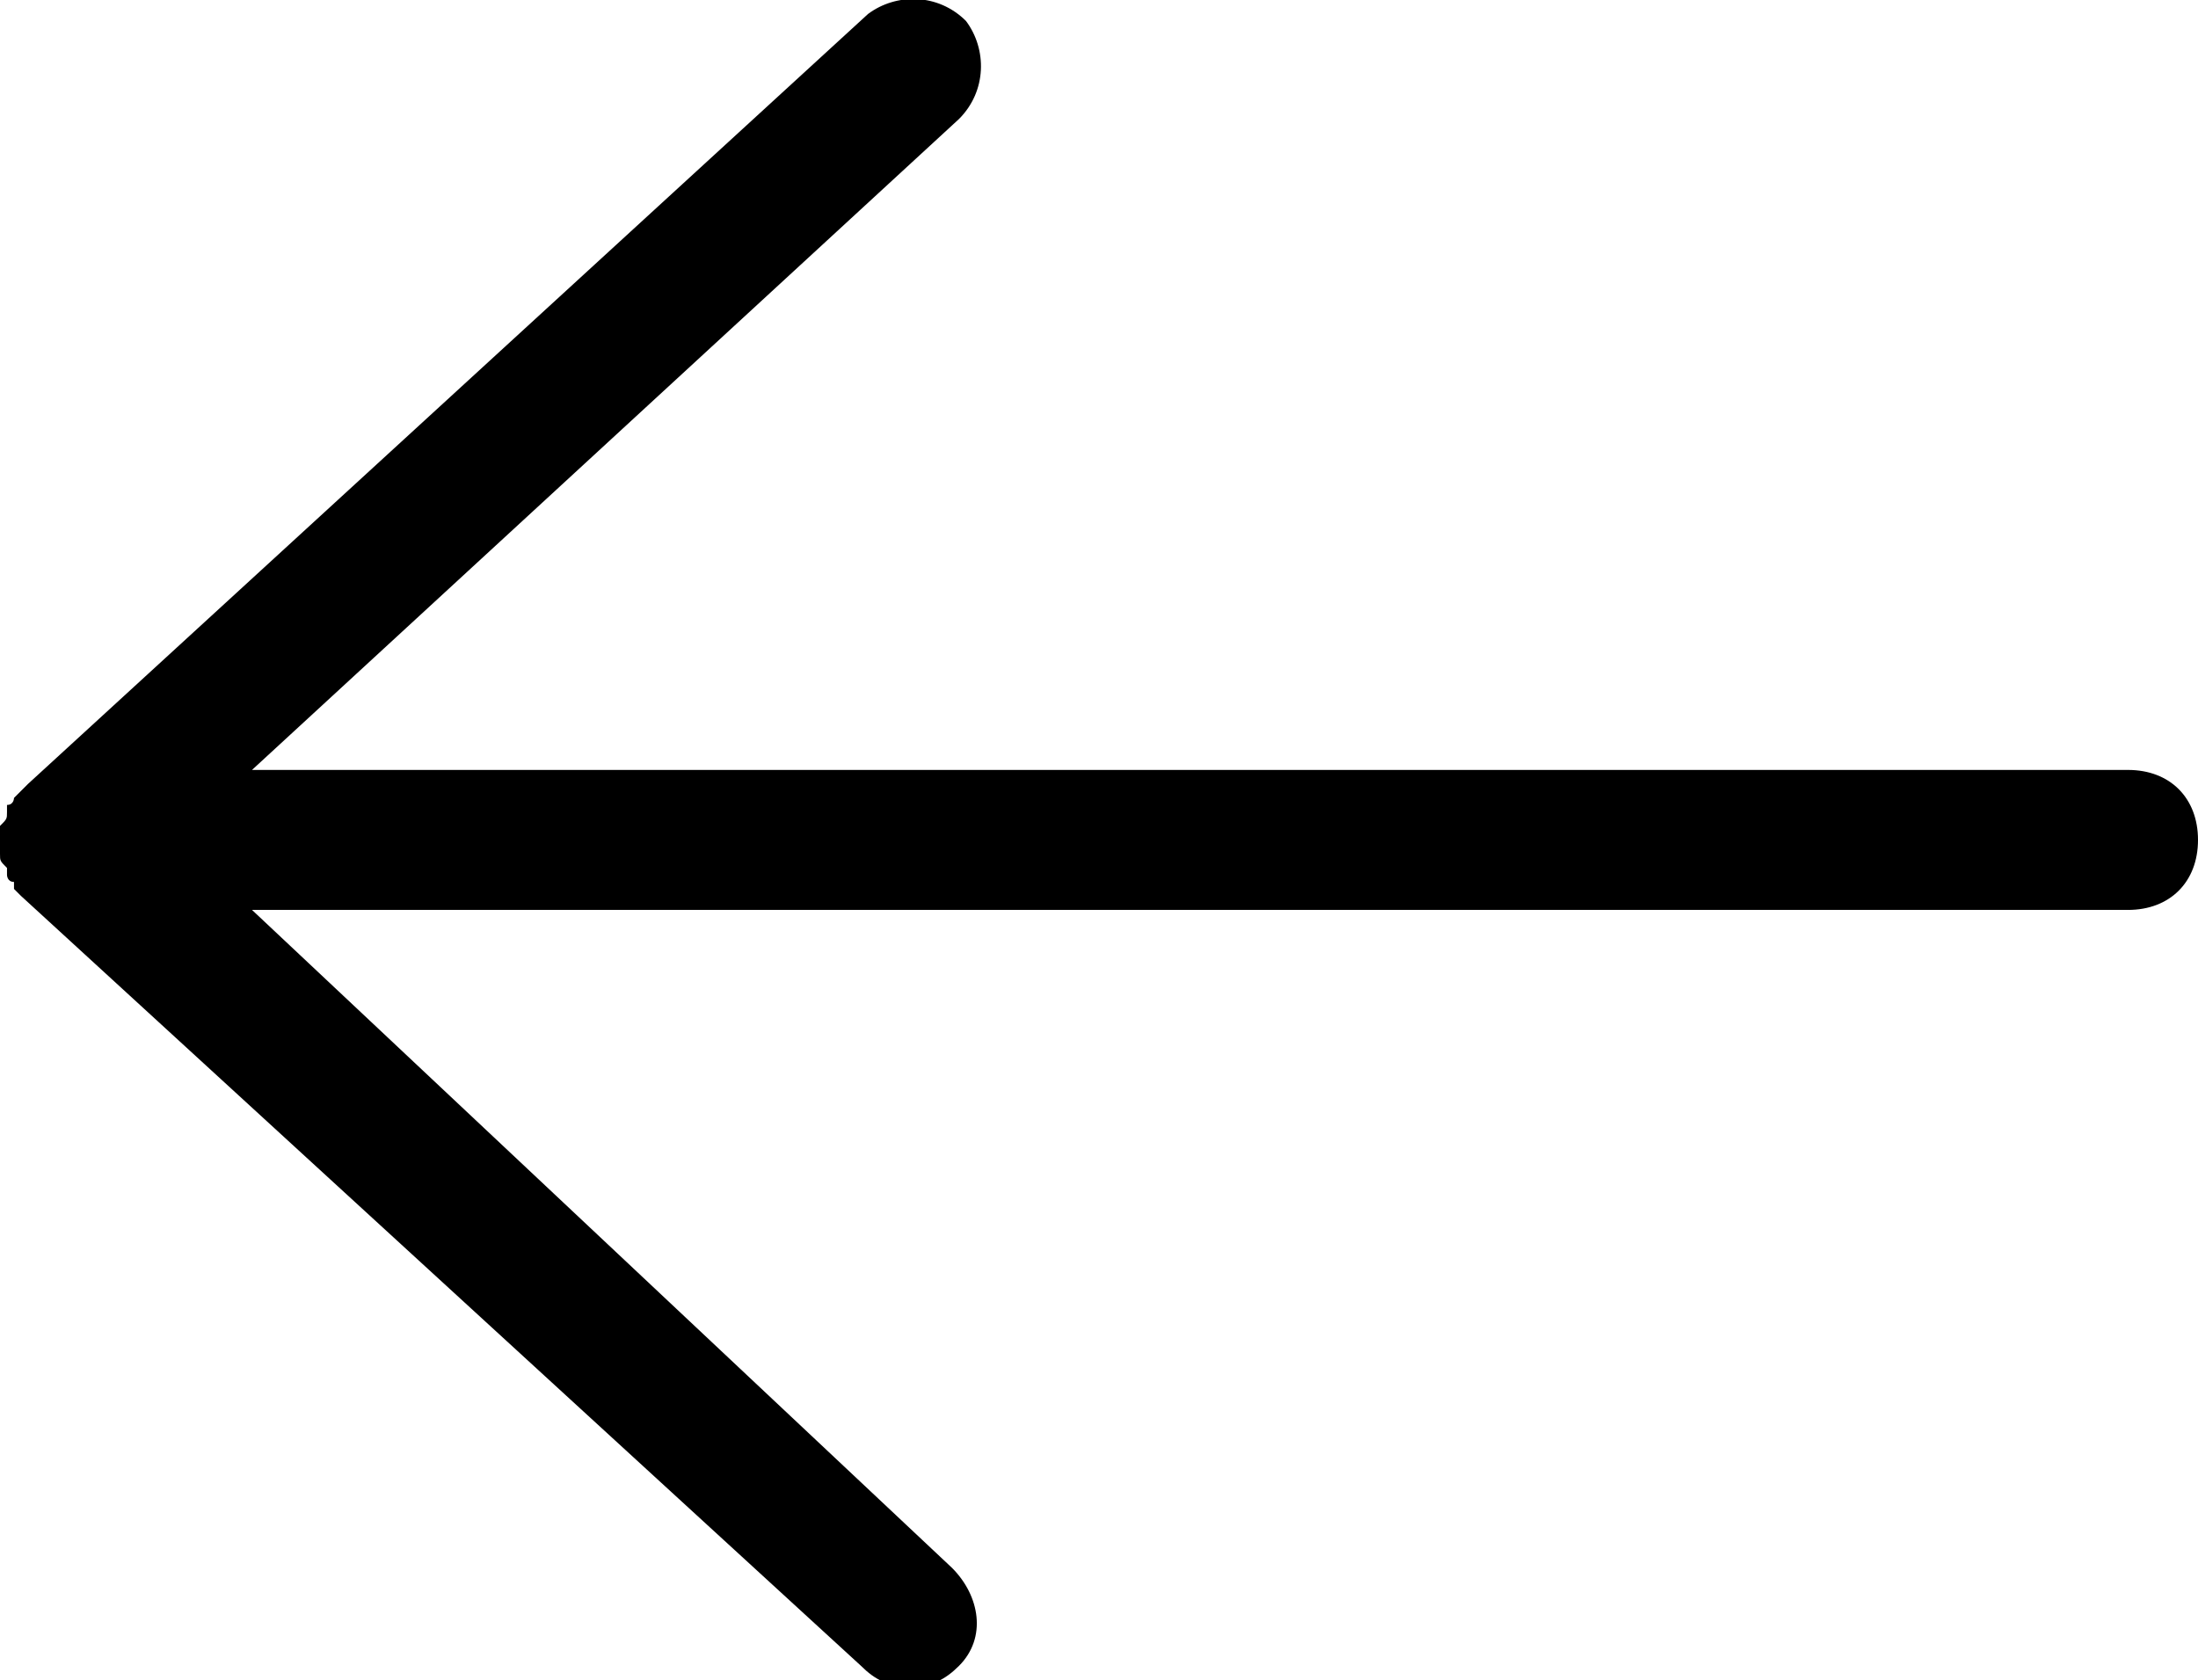
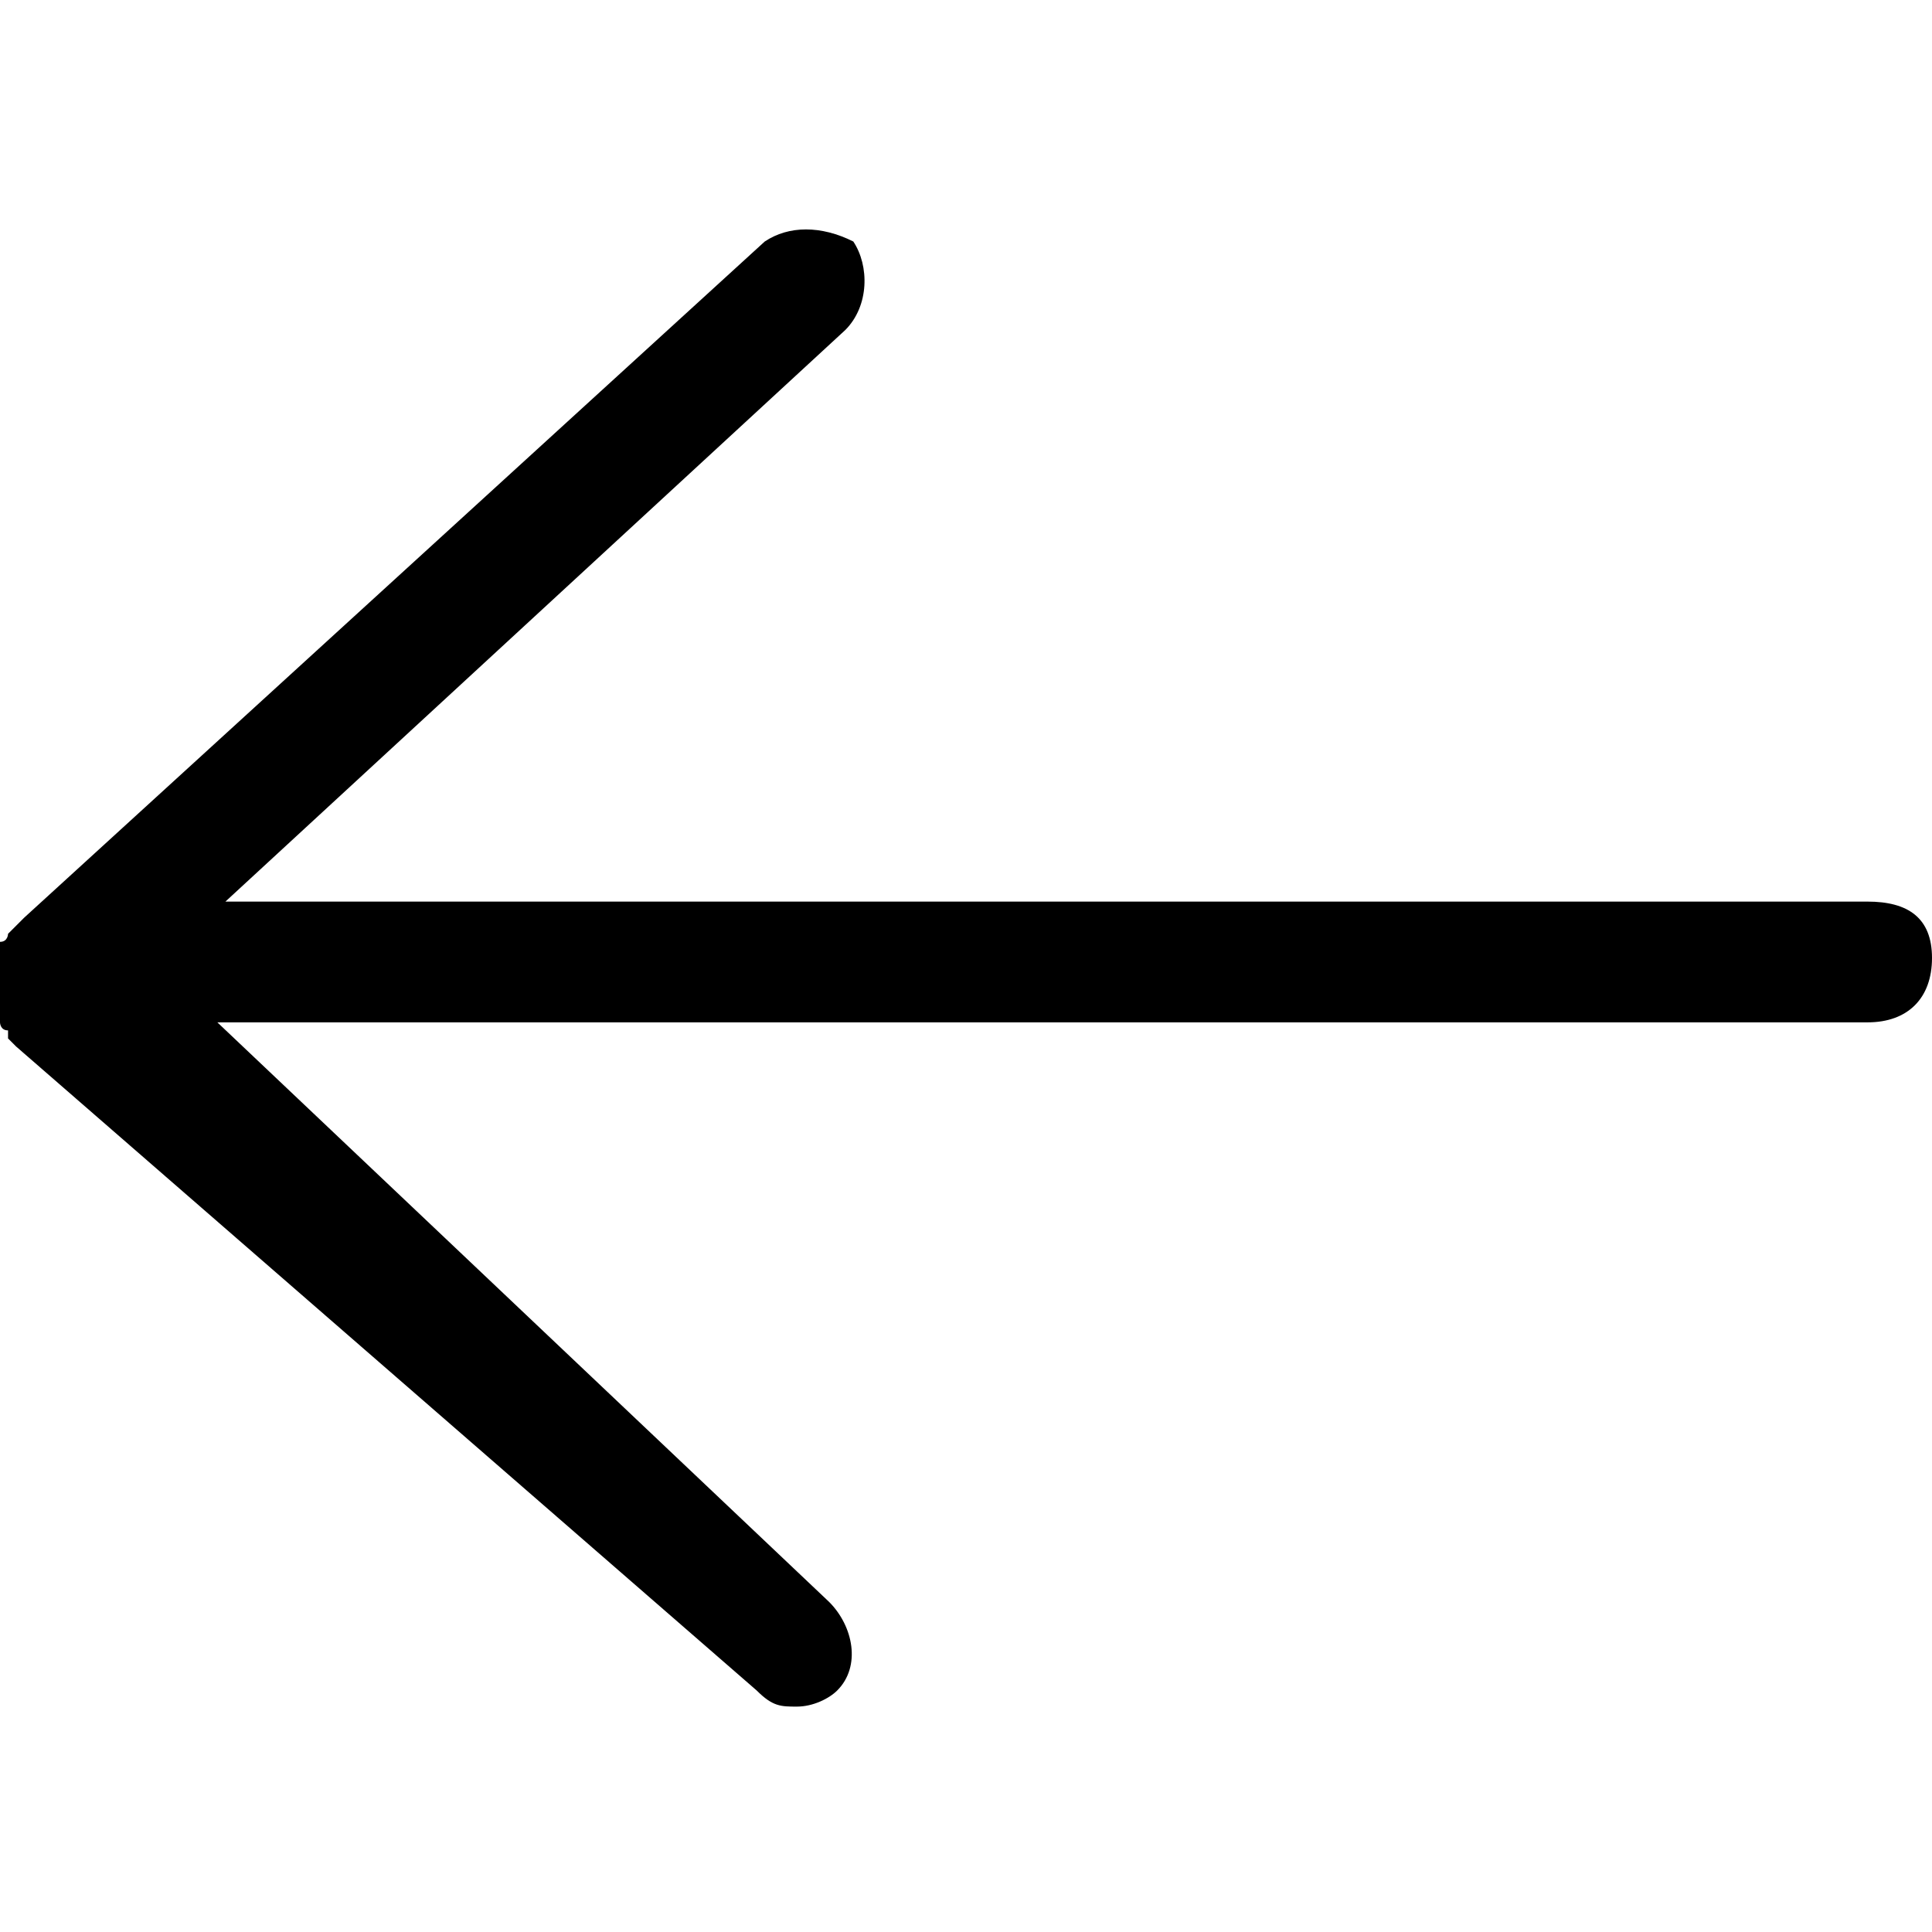
- <svg xmlns="http://www.w3.org/2000/svg" version="1.1" id="Layer_1" x="0px" y="0px" viewBox="0 0 31.4 24" style="enable-background:new 0 0 31.4 24;" xml:space="preserve">
-   <path d="M30.4,11H3.6l10.1-9.3c0.4-0.4,0.4-1,0.1-1.4c-0.4-0.4-1-0.4-1.4-0.1l-12,11c0,0,0,0,0,0c0,0-0.1,0.1-0.1,0.1  c0,0,0,0-0.1,0.1c0,0,0,0.1-0.1,0.1c0,0,0,0,0,0.1c0,0.1,0,0.1-0.1,0.2c0,0,0,0,0,0c0,0.1,0,0.1,0,0.2s0,0.1,0,0.2c0,0,0,0,0,0  c0,0.1,0,0.1,0.1,0.2c0,0,0,0,0,0.1c0,0,0,0.1,0.1,0.1c0,0,0,0,0,0.1c0,0,0.1,0.1,0.1,0.1c0,0,0,0,0,0l12,11  c0.2,0.2,0.4,0.3,0.7,0.3c0.3,0,0.5-0.1,0.7-0.3c0.4-0.4,0.3-1-0.1-1.4L3.6,13h26.8c0.6,0,1-0.4,1-1C31.4,11.4,31,11,30.4,11z" />
+ <svg xmlns="http://www.w3.org/2000/svg" version="1.1" id="Layer_1" x="0px" y="0px" viewBox="0 0 24 24" style="enable-background:new 0 0 24 24;" xml:space="preserve">
+   <path d="M23.2,11.2H2.8l7.7-7.1c0.3-0.3,0.3-0.8,0.1-1.1C10.2,2.8,9.8,2.8,9.5,3l-9.2,8.4l0,0l-0.1,0.1c0,0,0,0-0.1,0.1  c0,0,0,0.1-0.1,0.1c0,0,0,0,0,0.1s0,0.1-0.1,0.2l0,0c0,0.1,0,0.1,0,0.2c0,0.1,0,0.1,0,0.2l0,0c0,0.1,0,0.1,0.1,0.2c0,0,0,0,0,0.1  c0,0,0,0.1,0.1,0.1c0,0,0,0,0,0.1l0.1,0.1l0,0L9.4,21c0.2,0.2,0.3,0.2,0.5,0.2s0.4-0.1,0.5-0.2c0.3-0.3,0.2-0.8-0.1-1.1l-7.6-7.2  h20.5c0.5,0,0.8-0.3,0.8-0.8S23.7,11.2,23.2,11.2z" />
</svg>
